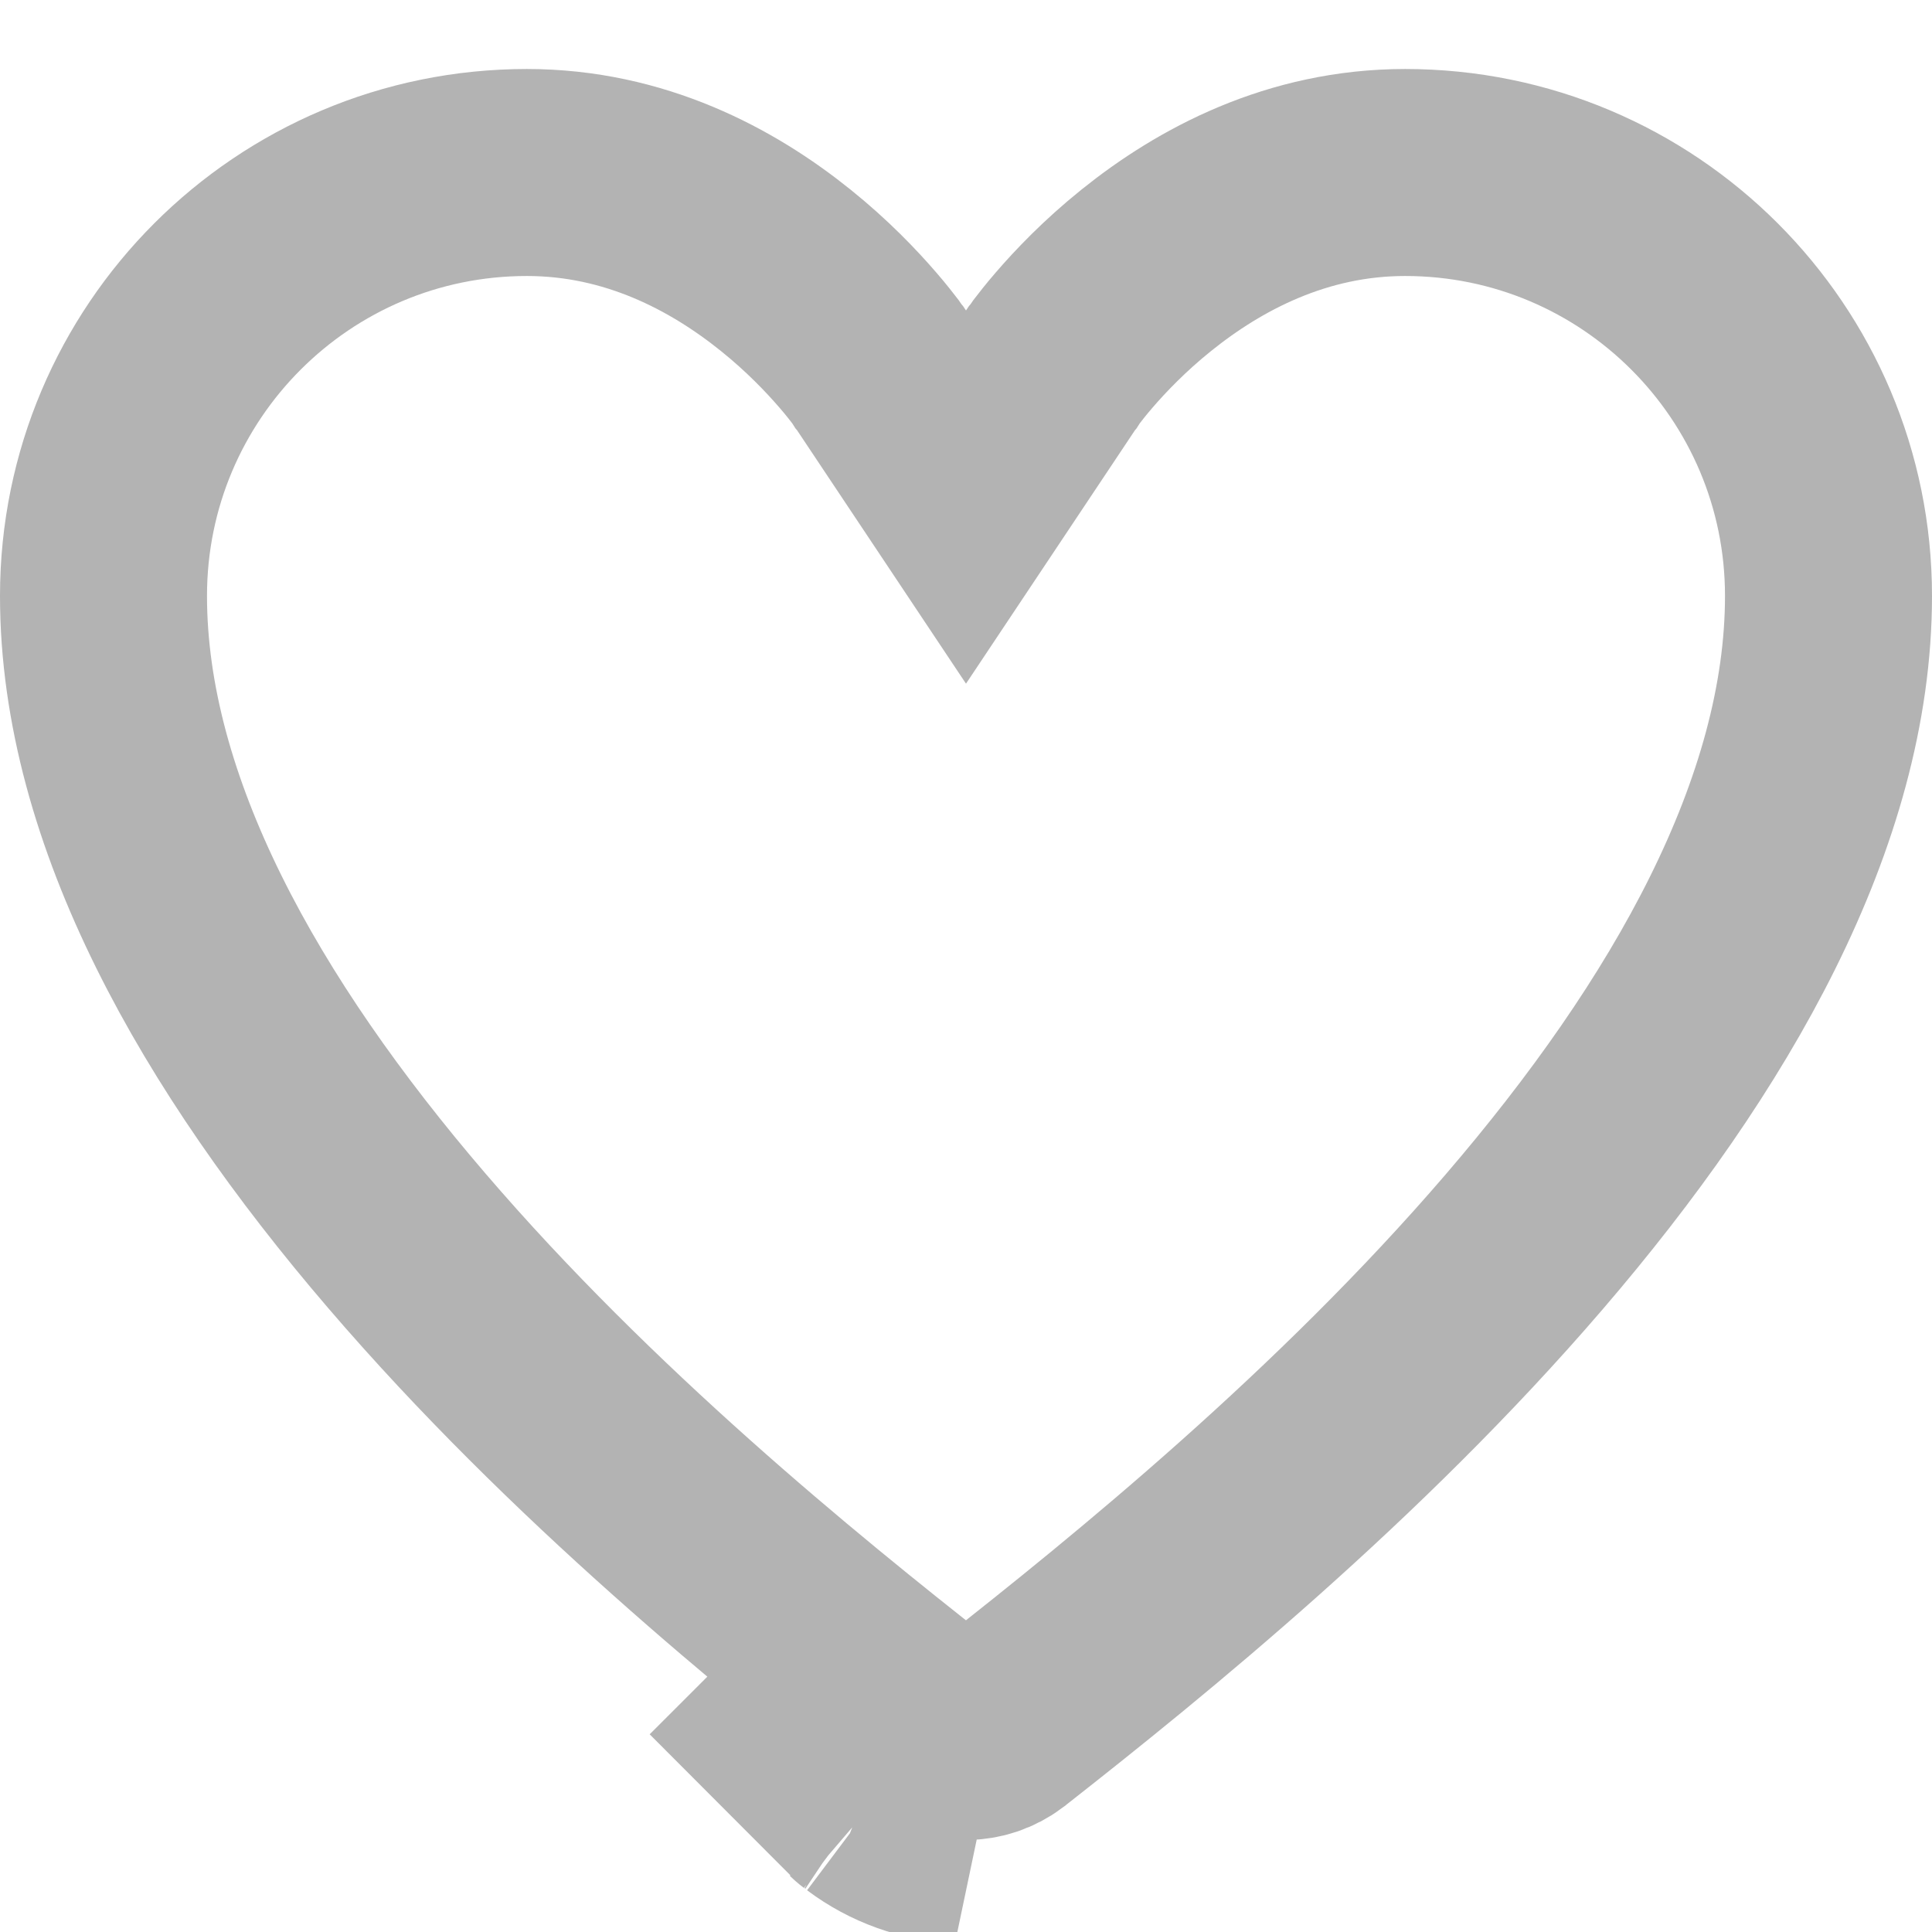
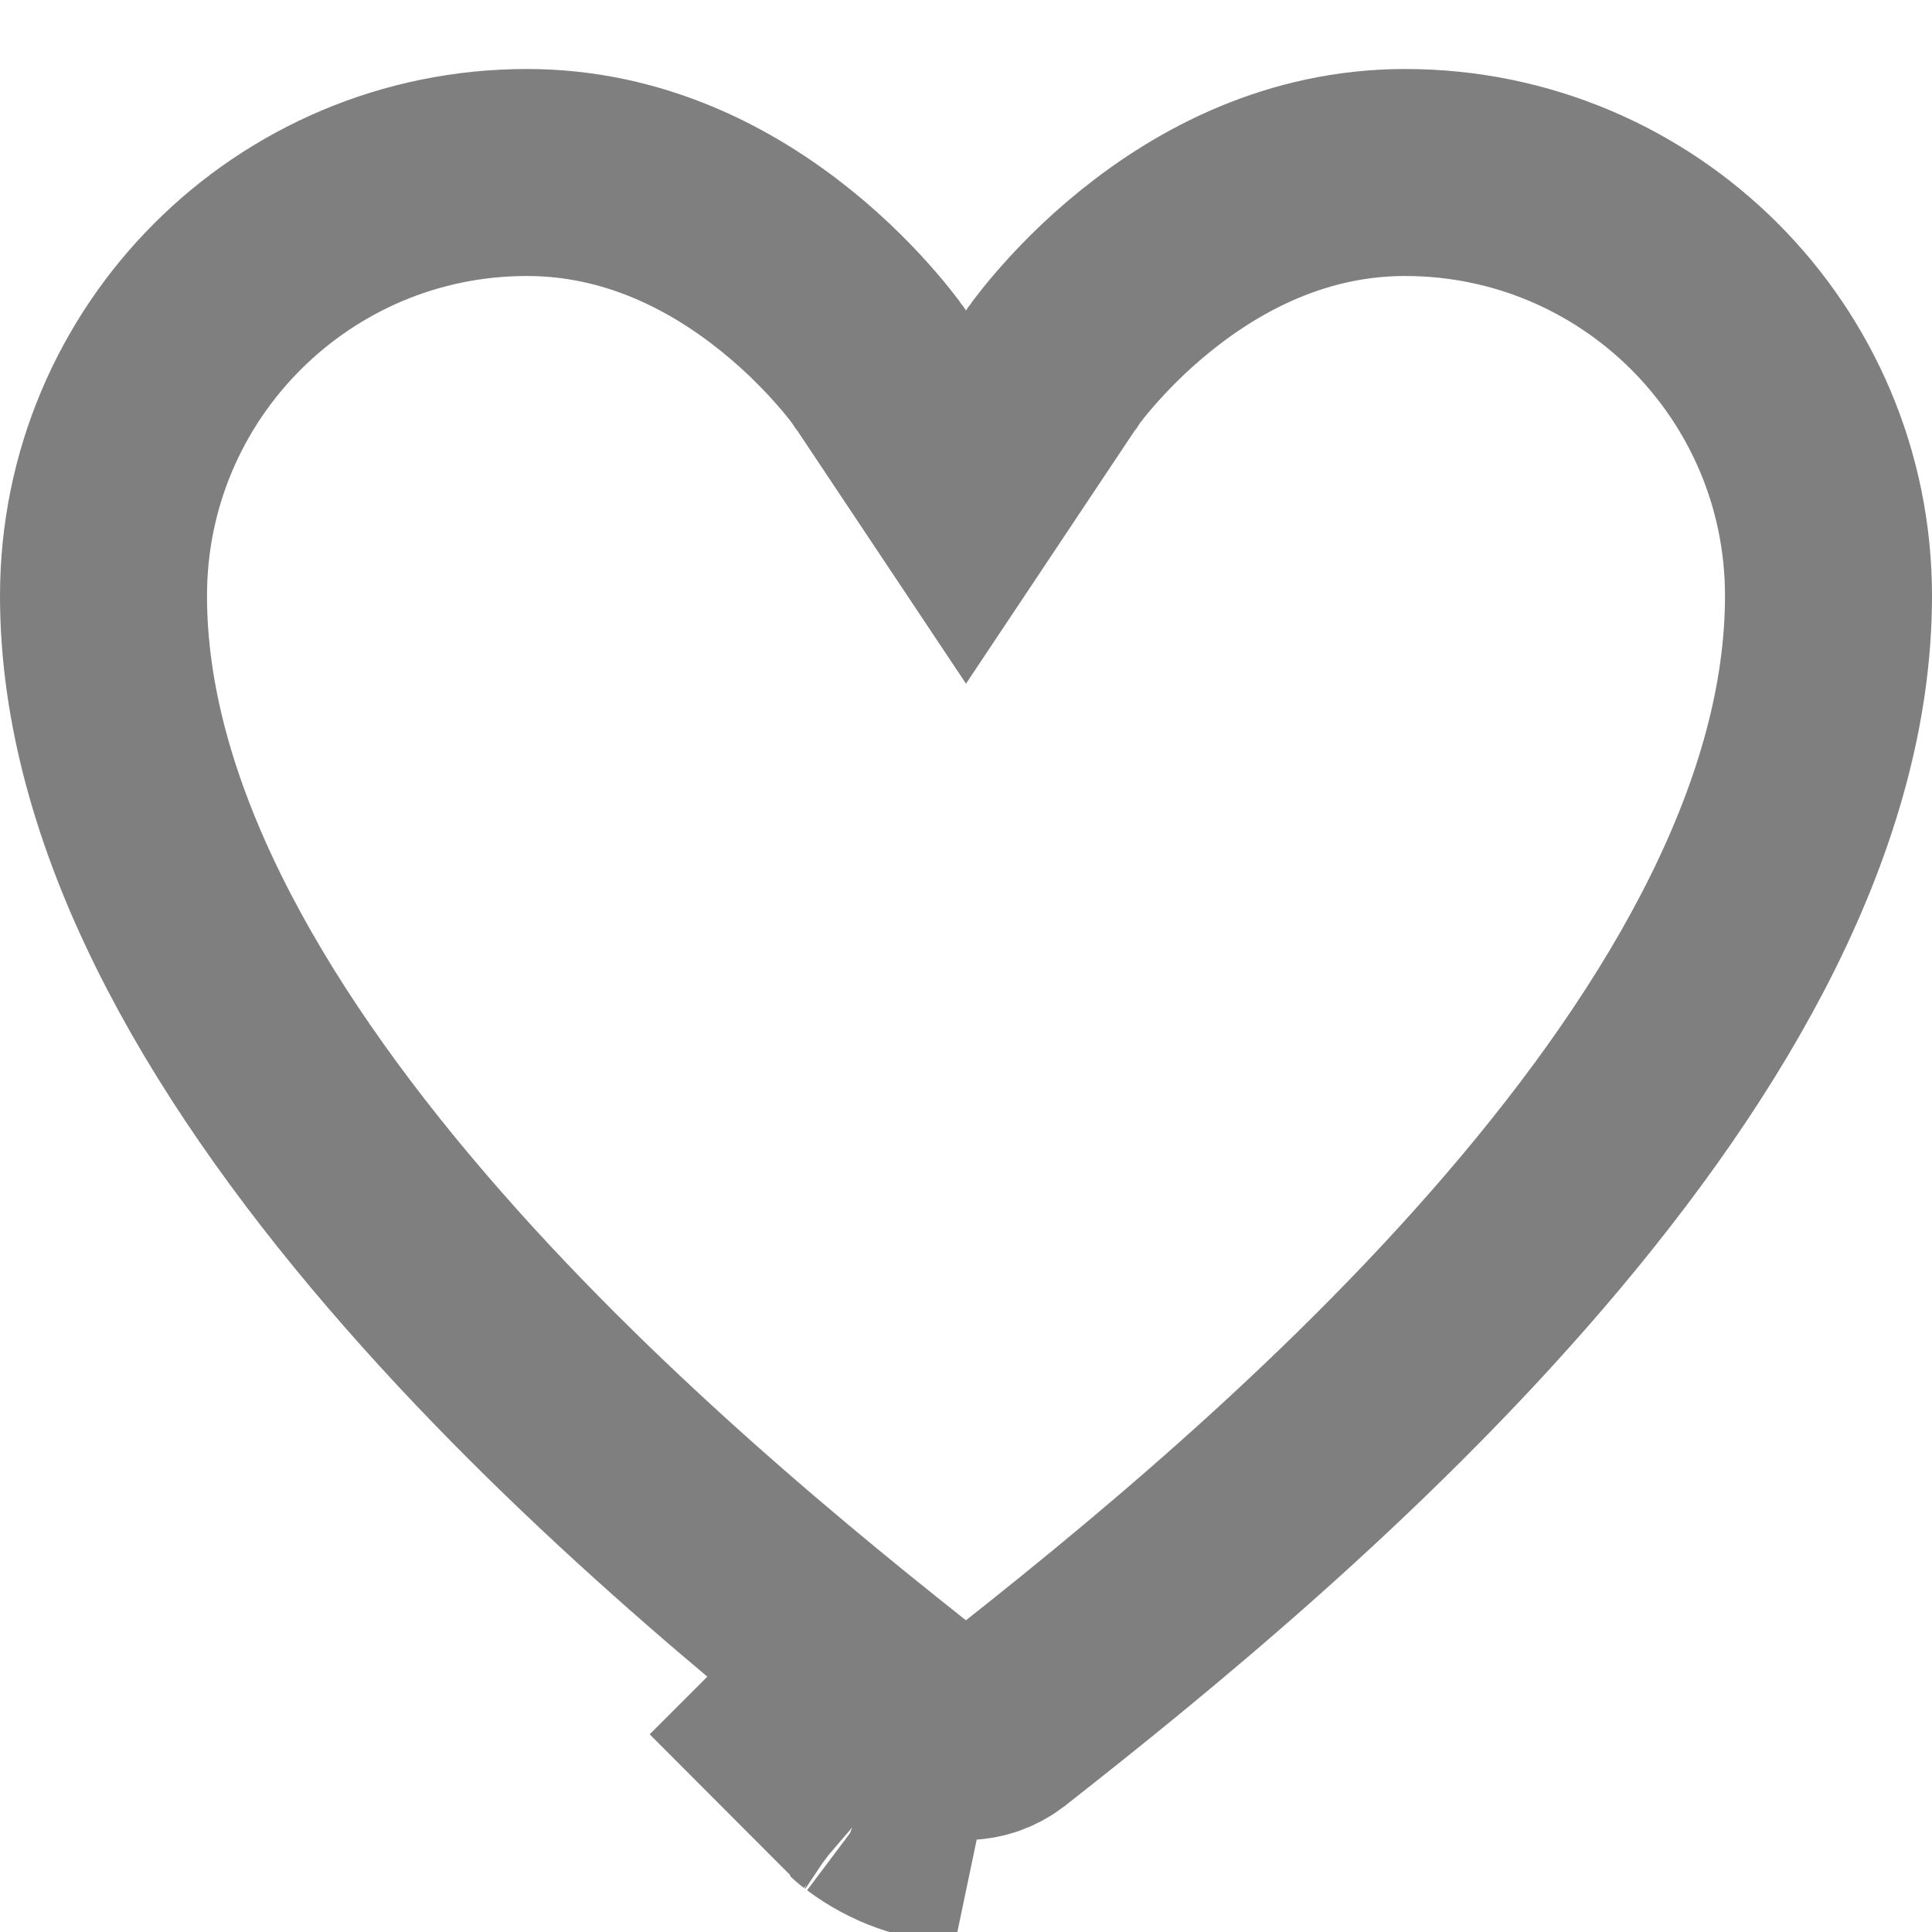
<svg xmlns="http://www.w3.org/2000/svg" width="1em" height="1em" viewBox="0 0 14 13" fill="none">
-   <path opacity="0.3" d="M6.298 12.599L6.257 12.557L6.253 12.562M6.298 12.599L6.714 11.971M6.298 12.599C6.291 12.593 6.283 12.587 6.275 12.58C6.267 12.574 6.259 12.568 6.253 12.562M6.298 12.599L6.299 12.598C6.488 12.74 6.716 12.822 6.952 12.832L6.247 12.558L6.253 12.562M6.253 12.562L6.257 12.557L6.251 12.552L6.251 12.552L5.768 12.068L5.769 12.067L6.231 11.605L6.71 11.968L6.714 11.971M6.714 11.971L6.751 11.999C6.823 12.053 6.911 12.083 7 12.083C7.09 12.083 7.178 12.053 7.25 11.999L7.257 11.993L7.274 11.98C8.26 11.206 9.776 9.976 11.043 8.501C12.328 7.006 13.25 5.382 13.25 3.818C13.25 2.123 11.877 0.75 10.182 0.75C9.401 0.75 8.767 1.088 8.306 1.459C8.077 1.643 7.901 1.828 7.783 1.965C7.724 2.033 7.681 2.089 7.654 2.124C7.641 2.142 7.632 2.155 7.627 2.163L7.622 2.169L7 3.102L6.378 2.169L6.373 2.163C6.368 2.155 6.359 2.142 6.346 2.124C6.319 2.089 6.276 2.033 6.217 1.965C6.099 1.828 5.923 1.643 5.694 1.459C5.233 1.088 4.599 0.75 3.818 0.75C2.123 0.75 0.75 2.123 0.75 3.818C0.75 5.378 1.667 6.998 2.947 8.49C4.209 9.962 5.721 11.191 6.71 11.968L6.714 11.971Z" stroke="currentColor" stroke-width="1.5" />
+   <path opacity="0.5" d="M6.298 12.599L6.257 12.557L6.253 12.562M6.298 12.599L6.714 11.971M6.298 12.599C6.291 12.593 6.283 12.587 6.275 12.58C6.267 12.574 6.259 12.568 6.253 12.562M6.298 12.599L6.299 12.598C6.488 12.74 6.716 12.822 6.952 12.832L6.247 12.558L6.253 12.562M6.253 12.562L6.257 12.557L6.251 12.552L6.251 12.552L5.768 12.068L5.769 12.067L6.231 11.605L6.71 11.968L6.714 11.971M6.714 11.971L6.751 11.999C6.823 12.053 6.911 12.083 7 12.083C7.09 12.083 7.178 12.053 7.25 11.999L7.257 11.993L7.274 11.98C8.26 11.206 9.776 9.976 11.043 8.501C12.328 7.006 13.25 5.382 13.25 3.818C13.25 2.123 11.877 0.75 10.182 0.75C9.401 0.75 8.767 1.088 8.306 1.459C8.077 1.643 7.901 1.828 7.783 1.965C7.724 2.033 7.681 2.089 7.654 2.124C7.641 2.142 7.632 2.155 7.627 2.163L7.622 2.169L7 3.102L6.378 2.169L6.373 2.163C6.368 2.155 6.359 2.142 6.346 2.124C6.319 2.089 6.276 2.033 6.217 1.965C6.099 1.828 5.923 1.643 5.694 1.459C5.233 1.088 4.599 0.75 3.818 0.75C2.123 0.75 0.75 2.123 0.75 3.818C0.75 5.378 1.667 6.998 2.947 8.49C4.209 9.962 5.721 11.191 6.71 11.968L6.714 11.971Z" stroke="currentColor" stroke-width="1.5" />
</svg>
